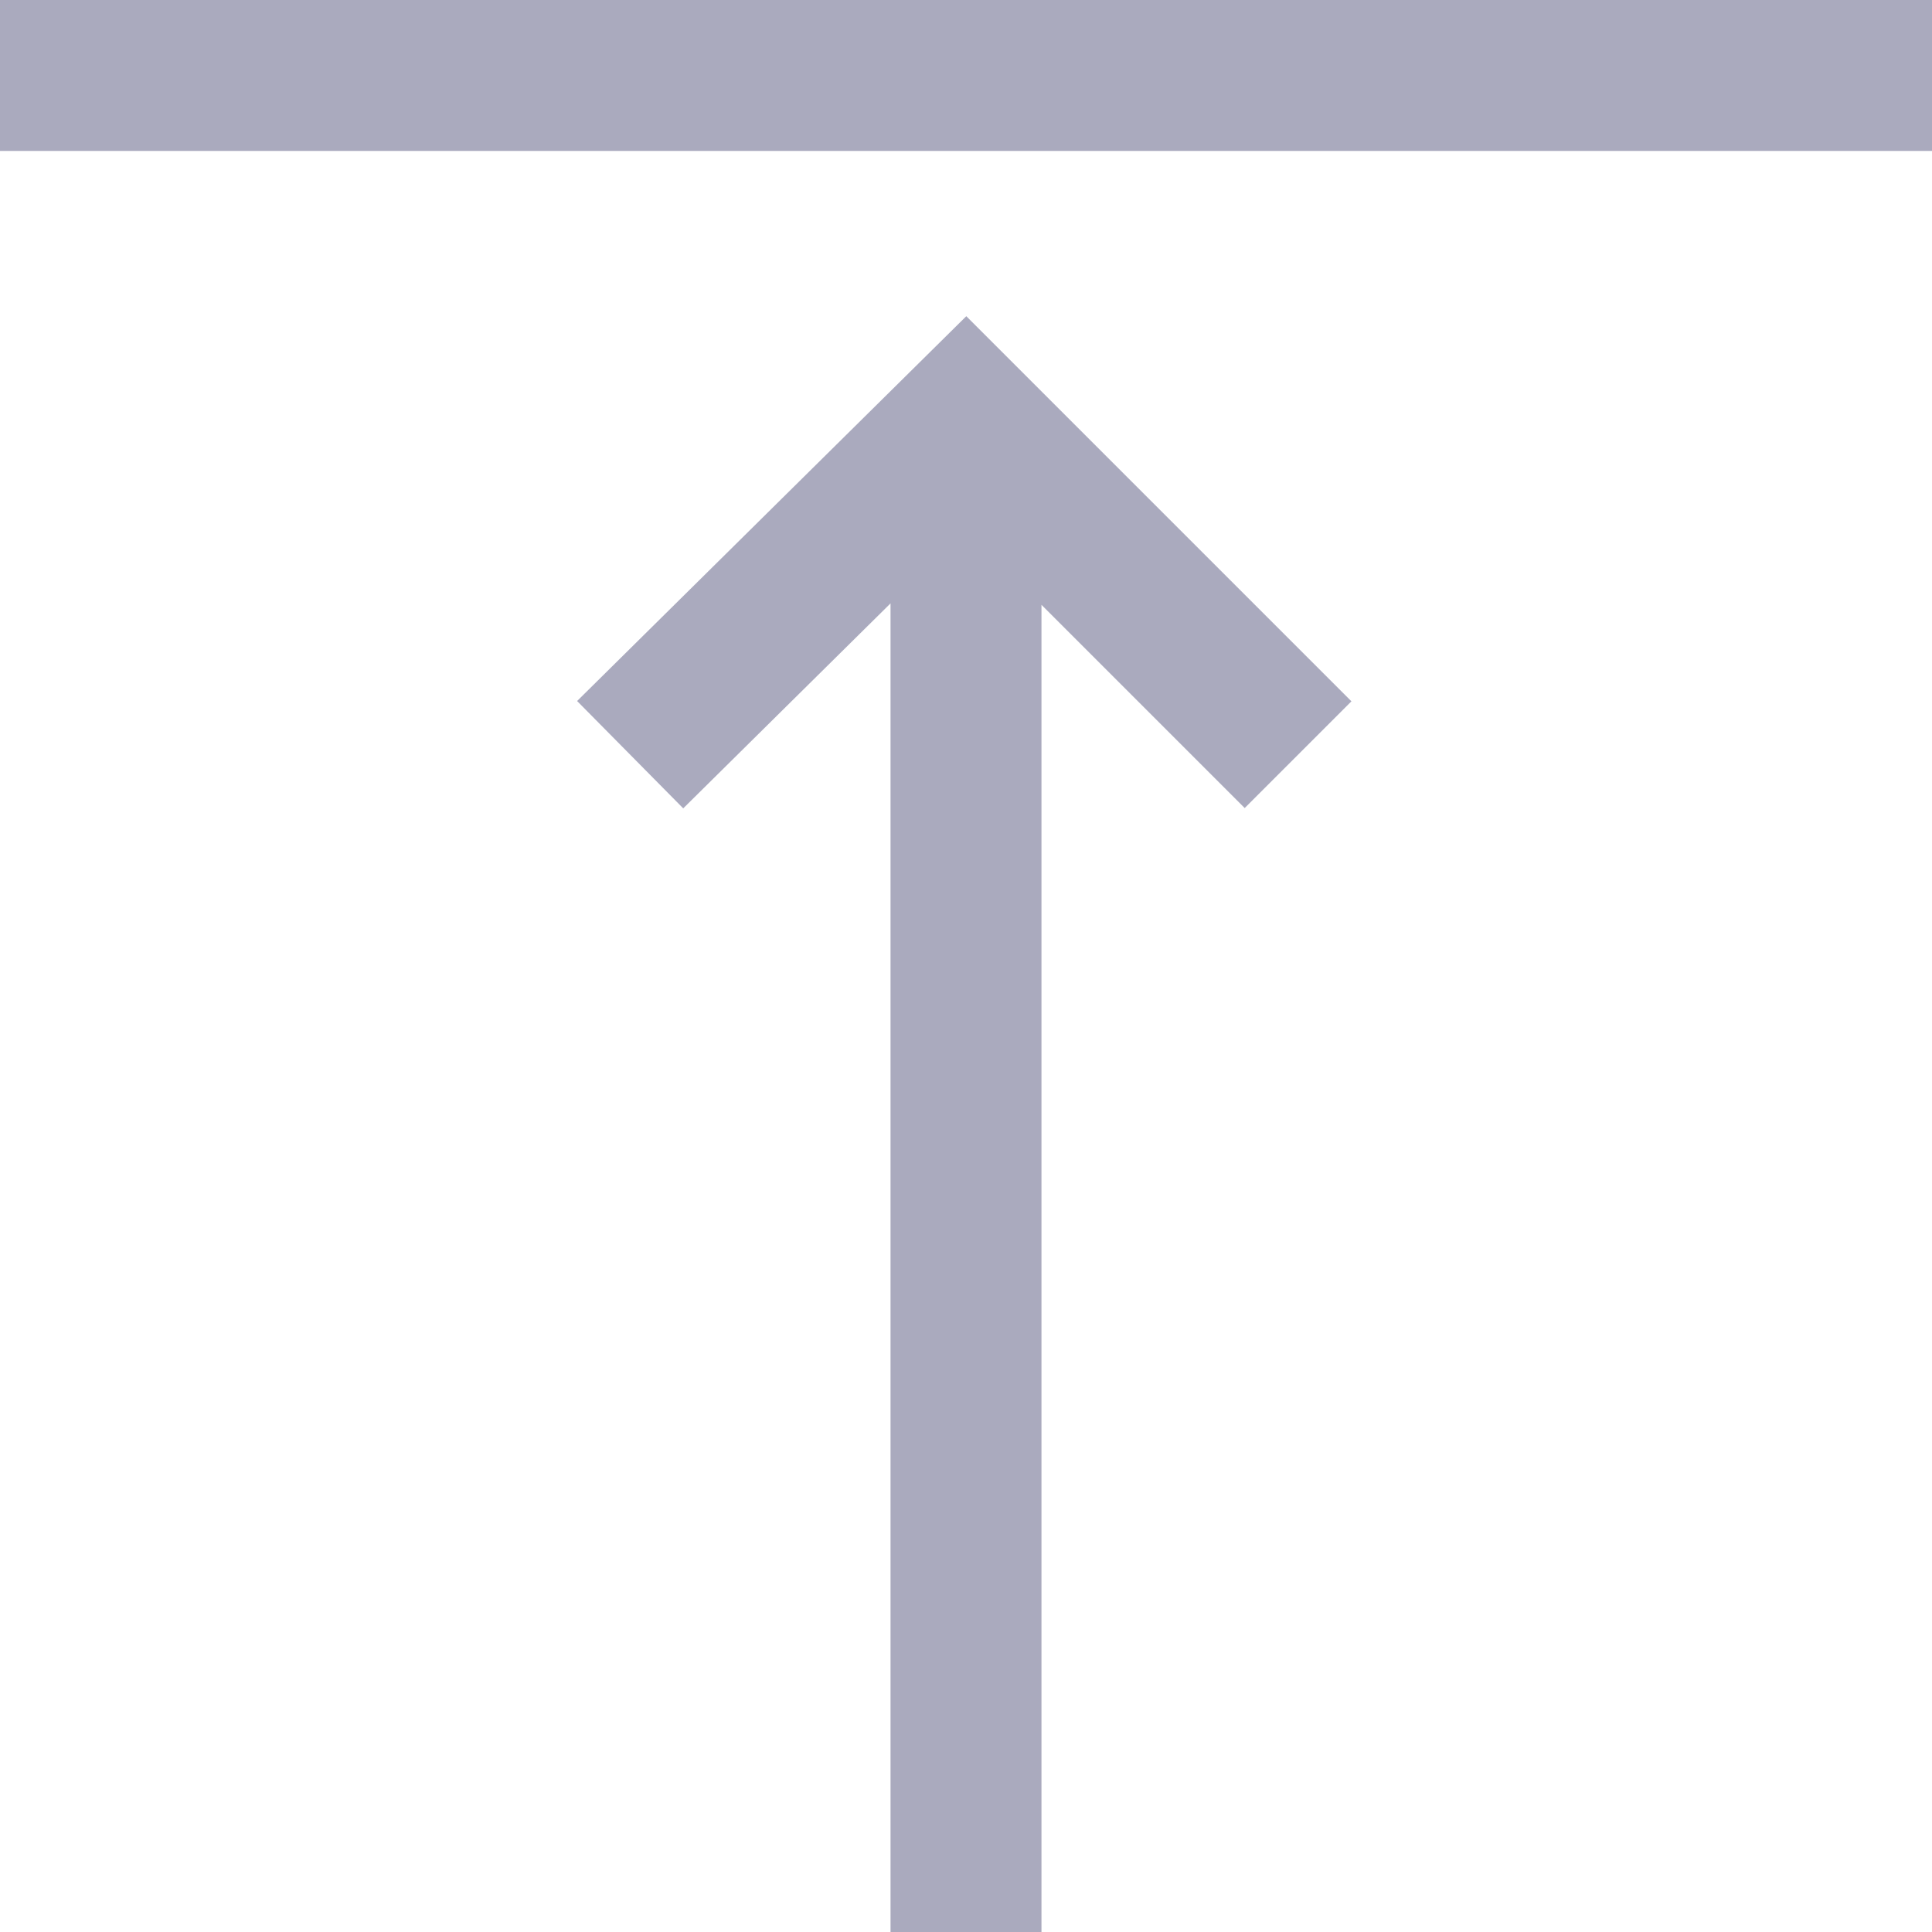
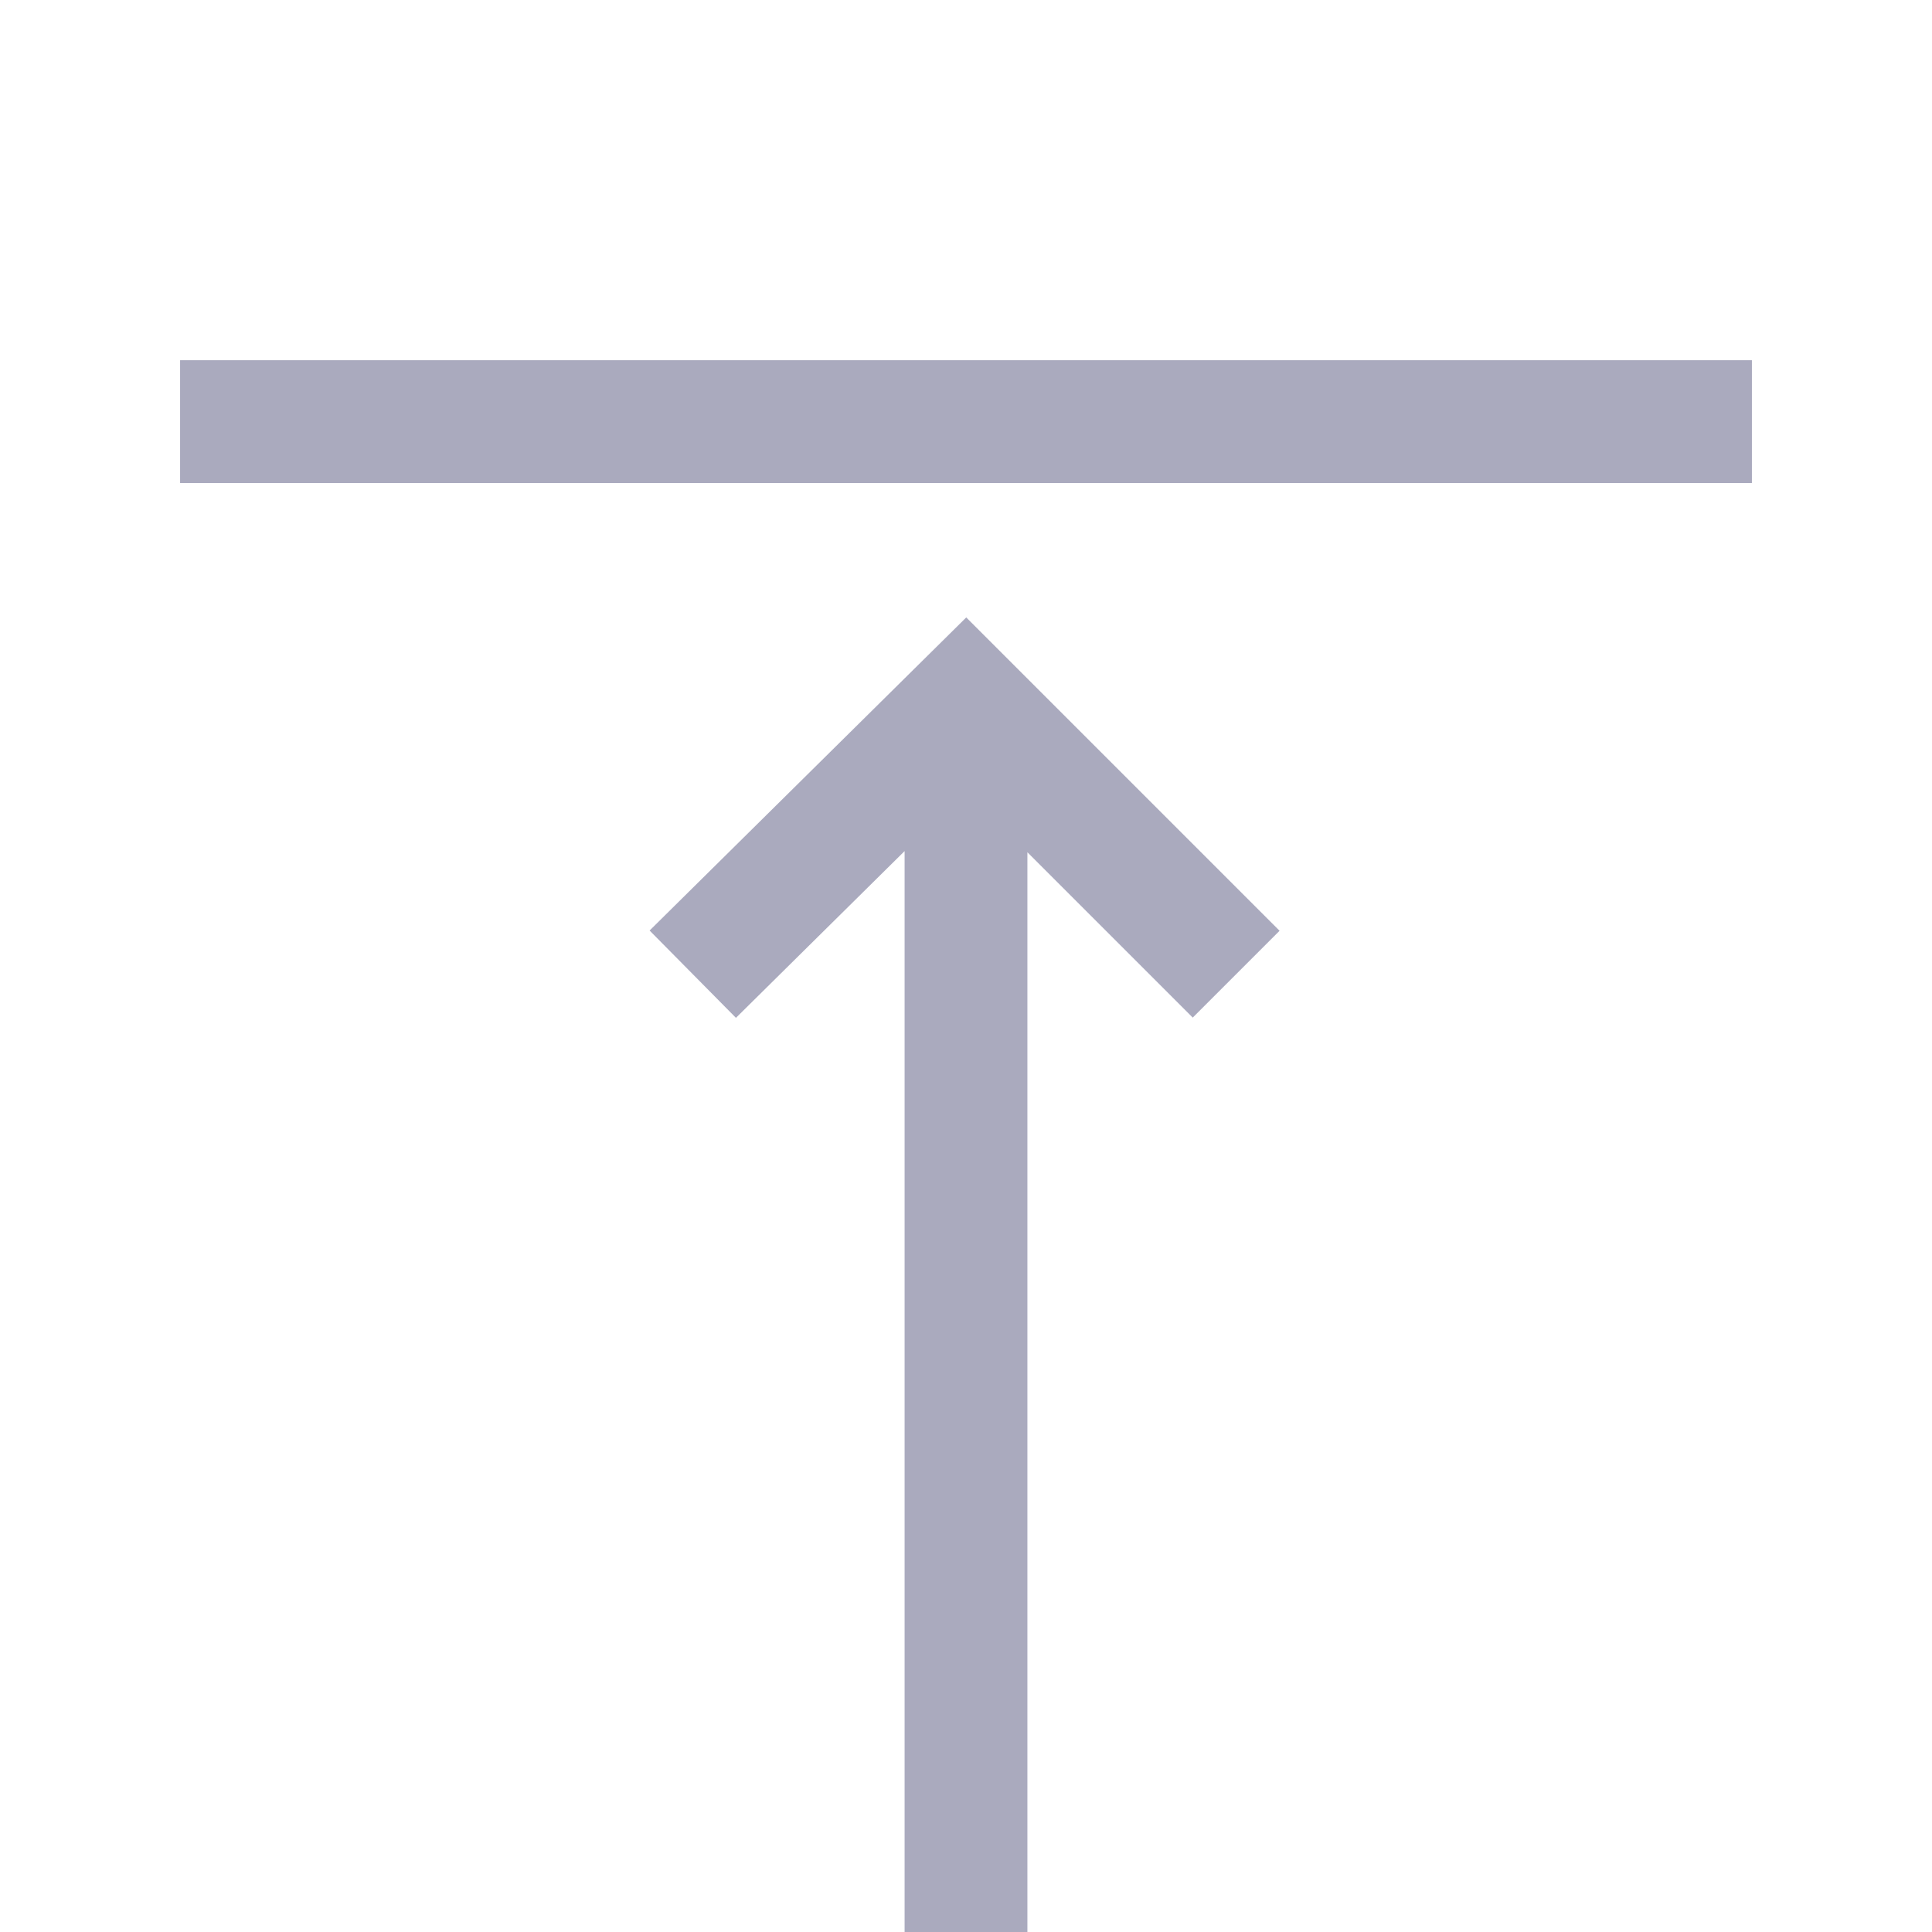
<svg xmlns="http://www.w3.org/2000/svg" version="1.1" id="Capa_1" x="0px" y="0px" viewBox="0 0 512 512" style="enable-background:new 0 0 512 512;" xml:space="preserve">
  <defs id="defs47" />
-   <g id="g6" style="fill:#aaaabe;fill-opacity:1">
-     <g id="g4" style="fill:#aaaabe;fill-opacity:1">
-       <rect width="512" height="40" id="rect2" style="fill:#aaaabe;fill-opacity:1" />
+   <g id="g853" transform="matrix(0.8135593,0,0,0.8135593,47.72881,95.45763)">
+     <g style="fill:#aaaabe;fill-opacity:1" id="g6">
+       <g style="fill:#aaaabe;fill-opacity:1" id="g4">
+         <rect style="fill:#aaaabe;fill-opacity:1" id="rect2" height="40" width="512" x="0" y="0" />
+       </g>
    </g>
+     <g style="fill:#aaaabe;fill-opacity:1" id="g12">
+       <g style="fill:#aaaabe;fill-opacity:1" id="g10">
+         <polygon style="fill:#aaaabe;fill-opacity:1" id="polygon8" points="181.062,214.222 236,159.901 236,512 276,512 276,160.285 329.857,214.142 358.143,185.858 256.08,83.795 152.938,185.778 " />
+       </g>
+     </g>
+     <g style="fill:#aaaabe;fill-opacity:1" id="g14">
+ </g>
+     <g style="fill:#aaaabe;fill-opacity:1" id="g16">
+ </g>
+     <g style="fill:#aaaabe;fill-opacity:1" id="g18">
+ </g>
+     <g style="fill:#aaaabe;fill-opacity:1" id="g20">
+ </g>
+     <g style="fill:#aaaabe;fill-opacity:1" id="g22">
+ </g>
+     <g style="fill:#aaaabe;fill-opacity:1" id="g24">
+ </g>
+     <g style="fill:#aaaabe;fill-opacity:1" id="g26">
+ </g>
+     <g style="fill:#aaaabe;fill-opacity:1" id="g28">
+ </g>
+     <g style="fill:#aaaabe;fill-opacity:1" id="g30">
+ </g>
+     <g style="fill:#aaaabe;fill-opacity:1" id="g32">
+ </g>
+     <g style="fill:#aaaabe;fill-opacity:1" id="g34">
+ </g>
+     <g style="fill:#aaaabe;fill-opacity:1" id="g36">
+ </g>
+     <g style="fill:#aaaabe;fill-opacity:1" id="g38">
+ </g>
+     <g style="fill:#aaaabe;fill-opacity:1" id="g40">
+ </g>
+     <g style="fill:#aaaabe;fill-opacity:1" id="g42">
+ </g>
  </g>
-   <g id="g12" style="fill:#aaaabe;fill-opacity:1">
-     <g id="g10" style="fill:#aaaabe;fill-opacity:1">
-       <polygon points="256.08,83.795 152.938,185.778 181.062,214.222 236,159.901 236,512 276,512 276,160.285 329.857,214.142     358.143,185.858   " id="polygon8" style="fill:#aaaabe;fill-opacity:1" />
-     </g>
-   </g>
-   <g id="g14" style="fill:#aaaabe;fill-opacity:1">
- </g>
-   <g id="g16" style="fill:#aaaabe;fill-opacity:1">
- </g>
-   <g id="g18" style="fill:#aaaabe;fill-opacity:1">
- </g>
-   <g id="g20" style="fill:#aaaabe;fill-opacity:1">
- </g>
-   <g id="g22" style="fill:#aaaabe;fill-opacity:1">
- </g>
-   <g id="g24" style="fill:#aaaabe;fill-opacity:1">
- </g>
-   <g id="g26" style="fill:#aaaabe;fill-opacity:1">
- </g>
-   <g id="g28" style="fill:#aaaabe;fill-opacity:1">
- </g>
-   <g id="g30" style="fill:#aaaabe;fill-opacity:1">
- </g>
-   <g id="g32" style="fill:#aaaabe;fill-opacity:1">
- </g>
-   <g id="g34" style="fill:#aaaabe;fill-opacity:1">
- </g>
-   <g id="g36" style="fill:#aaaabe;fill-opacity:1">
- </g>
-   <g id="g38" style="fill:#aaaabe;fill-opacity:1">
- </g>
-   <g id="g40" style="fill:#aaaabe;fill-opacity:1">
- </g>
-   <g id="g42" style="fill:#aaaabe;fill-opacity:1">
- </g>
</svg>
